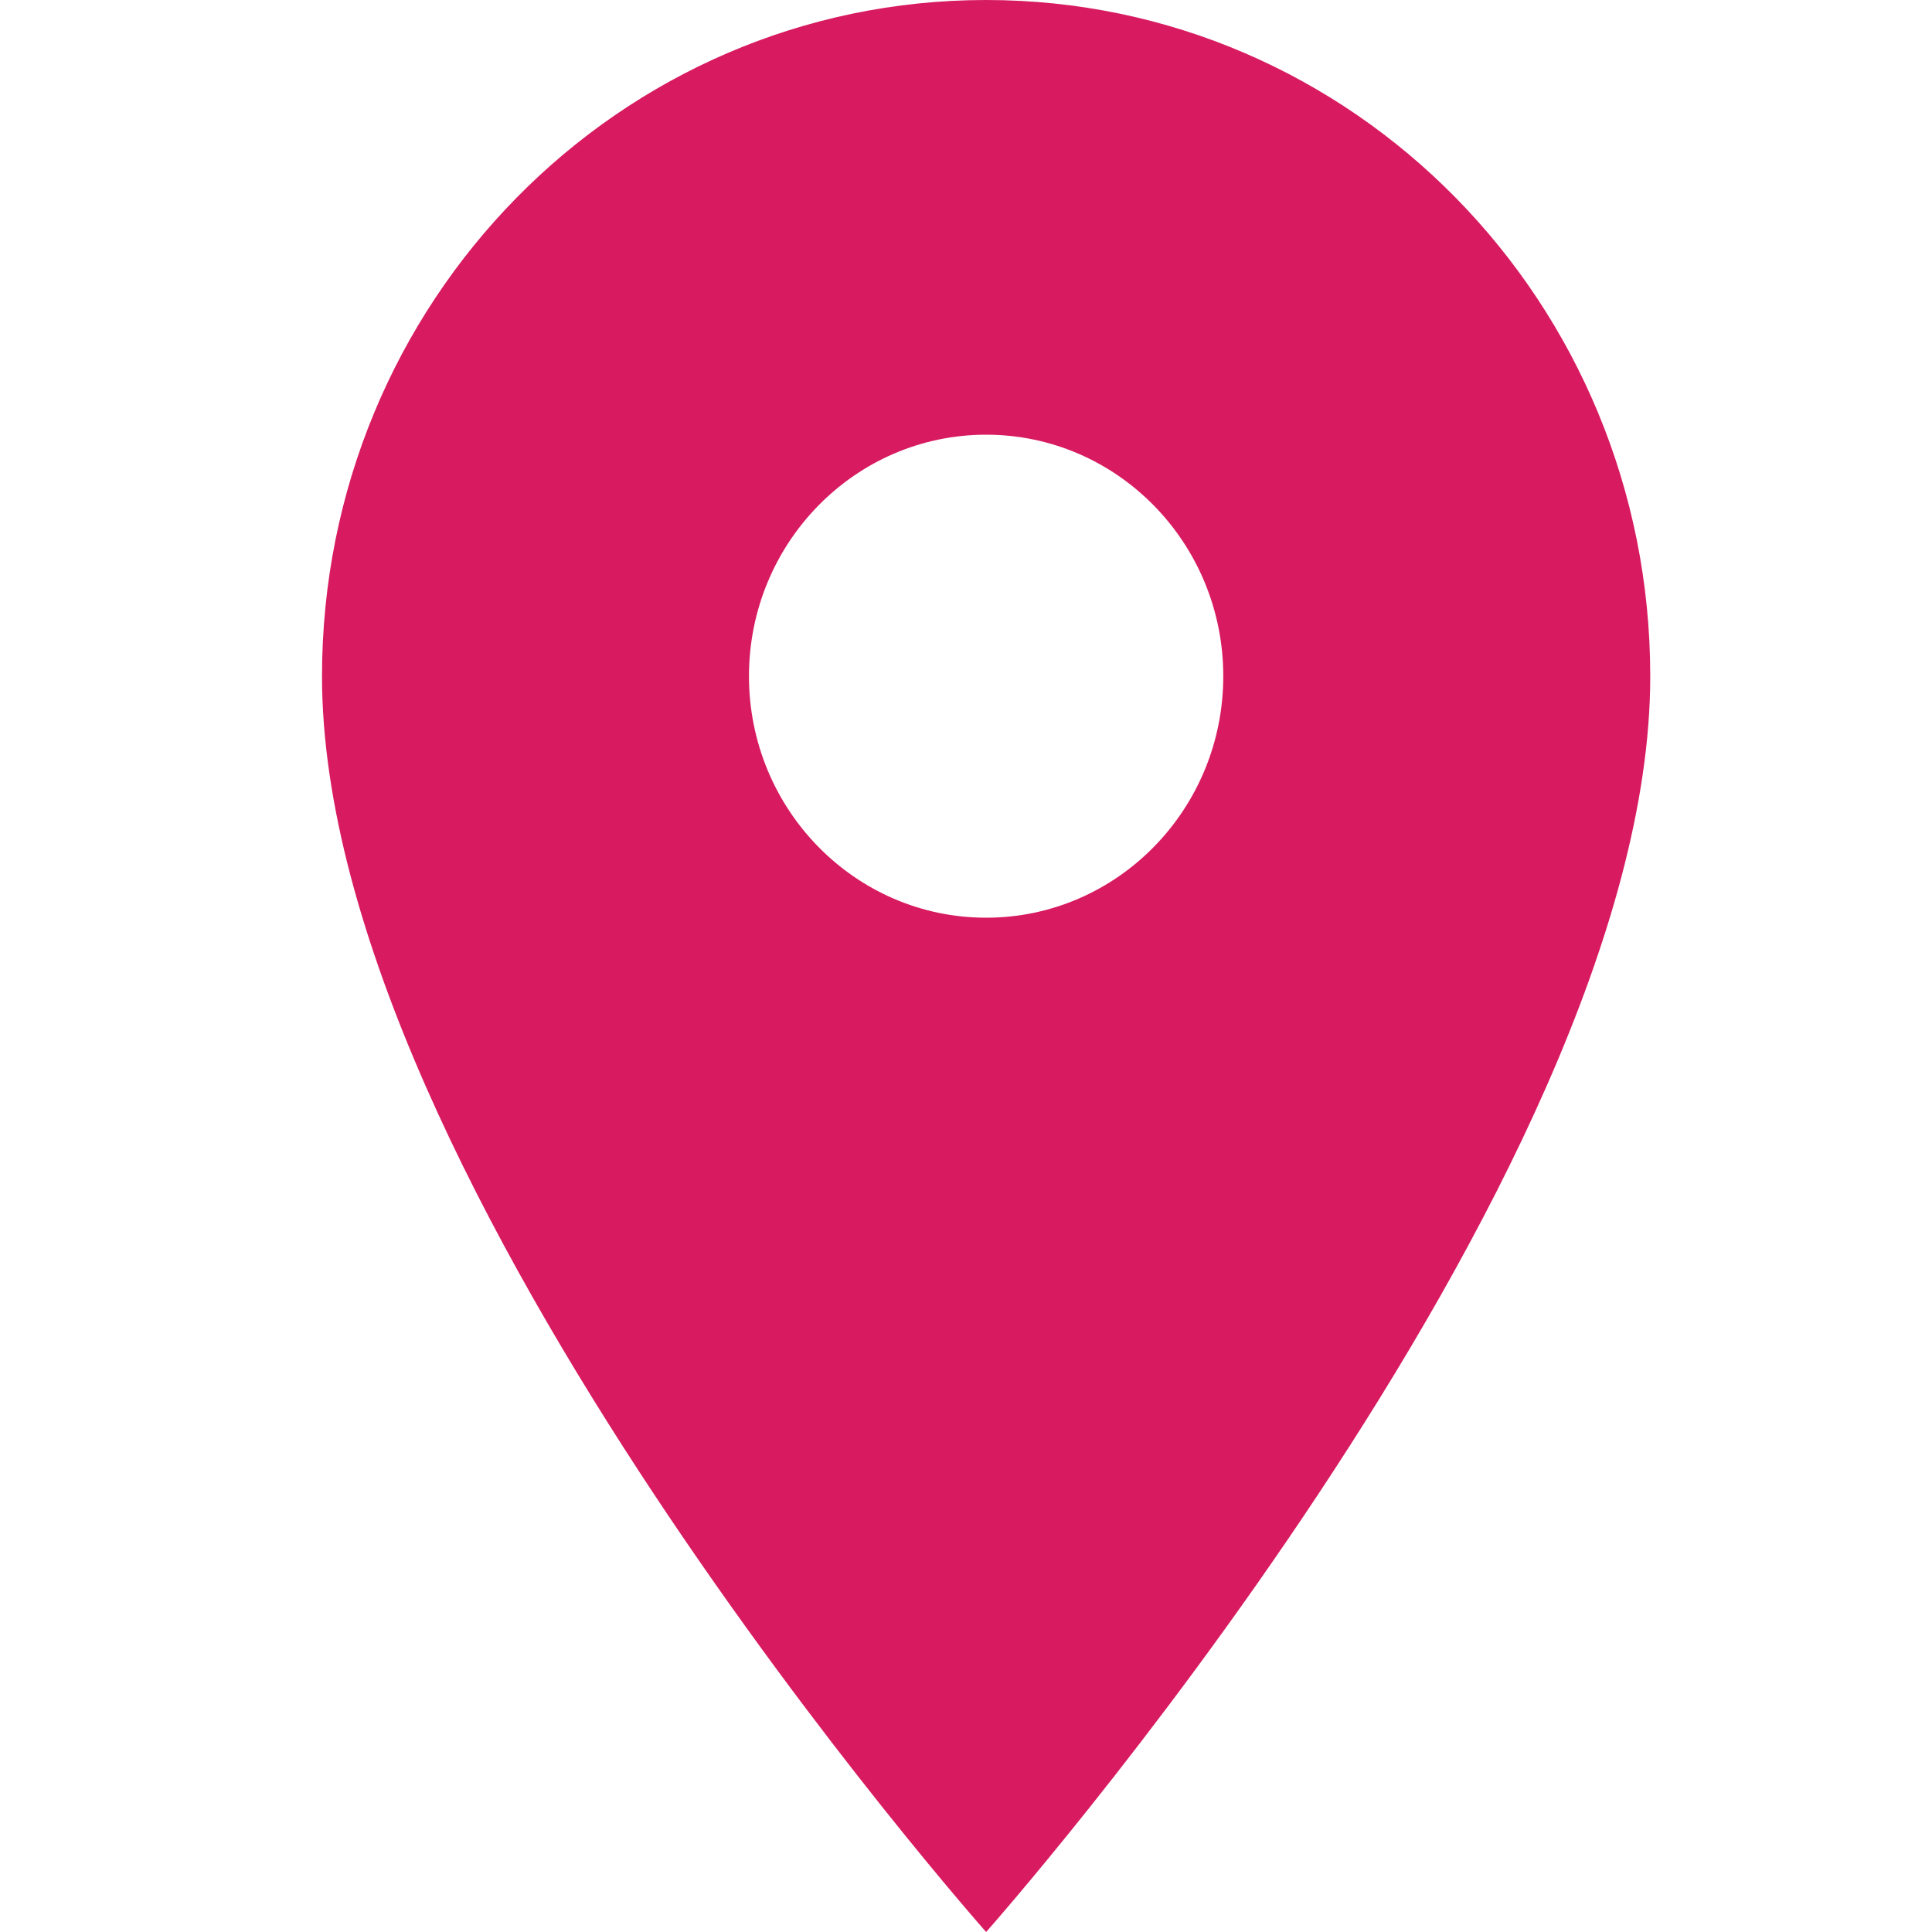
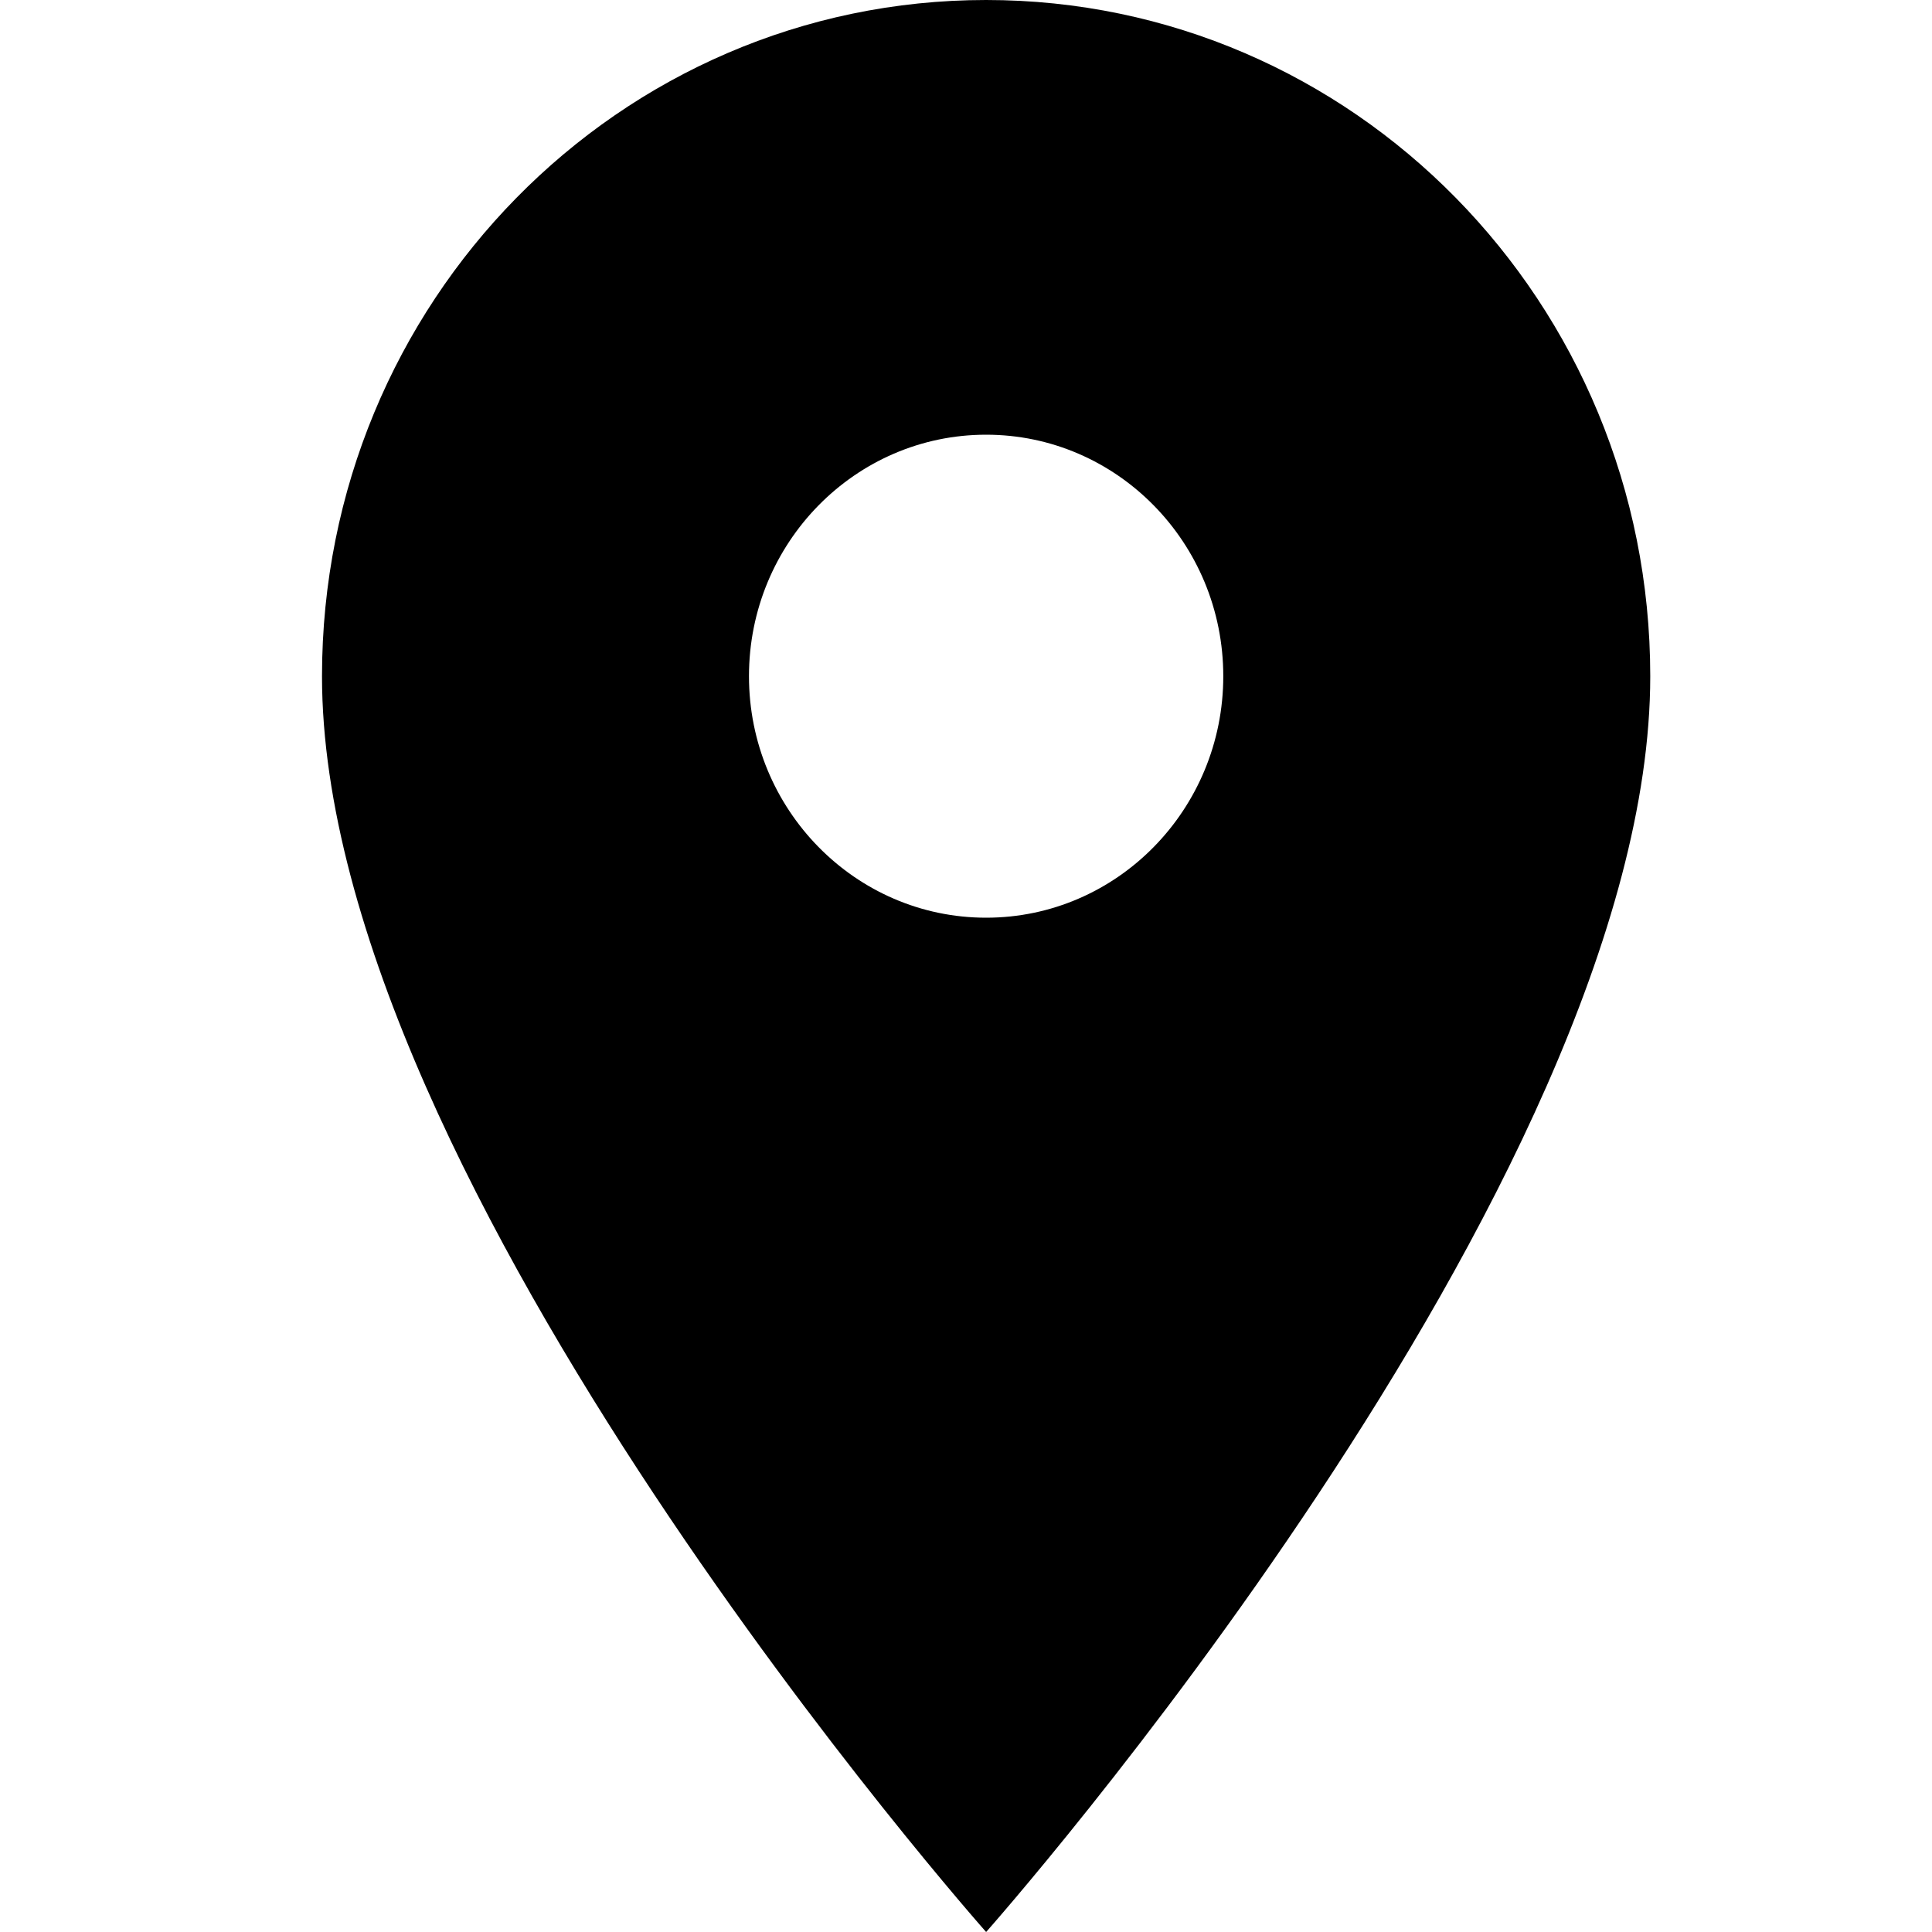
<svg xmlns="http://www.w3.org/2000/svg" style="fill-rule:evenodd;clip-rule:evenodd;stroke-linejoin:round;stroke-miterlimit:1.414;" height="100%" version="1.1" viewBox="0 0 24 24" width="100%" xml:space="preserve">
  <g transform="matrix(1,0,0,1,4,0)">
-     <path style="fill:rgb(216,27,96);" d="M8.25,0C3.689,0 0,3.756 0,8.4C0,14.7 8.25,24 8.25,24C8.25,24 16.5,14.7 16.5,8.4C16.5,3.756 12.811,0 8.25,0Z" />
+     <path style="fill:rgb(0,0,0);" d="M8.25,0C3.689,0 0,3.756 0,8.4C0,14.7 8.25,24 8.25,24C8.25,24 16.5,14.7 16.5,8.4C16.5,3.756 12.811,0 8.25,0Z" />
    <path style="fill:rgb(255,255,255);" d="M8.25,11.4C6.624,11.4 5.304,10.056 5.304,8.4C5.304,6.744 6.624,5.4 8.25,5.4C9.876,5.4 11.196,6.744 11.196,8.4C11.196,10.056 9.876,11.4 8.25,11.4Z" />
  </g>
</svg>
